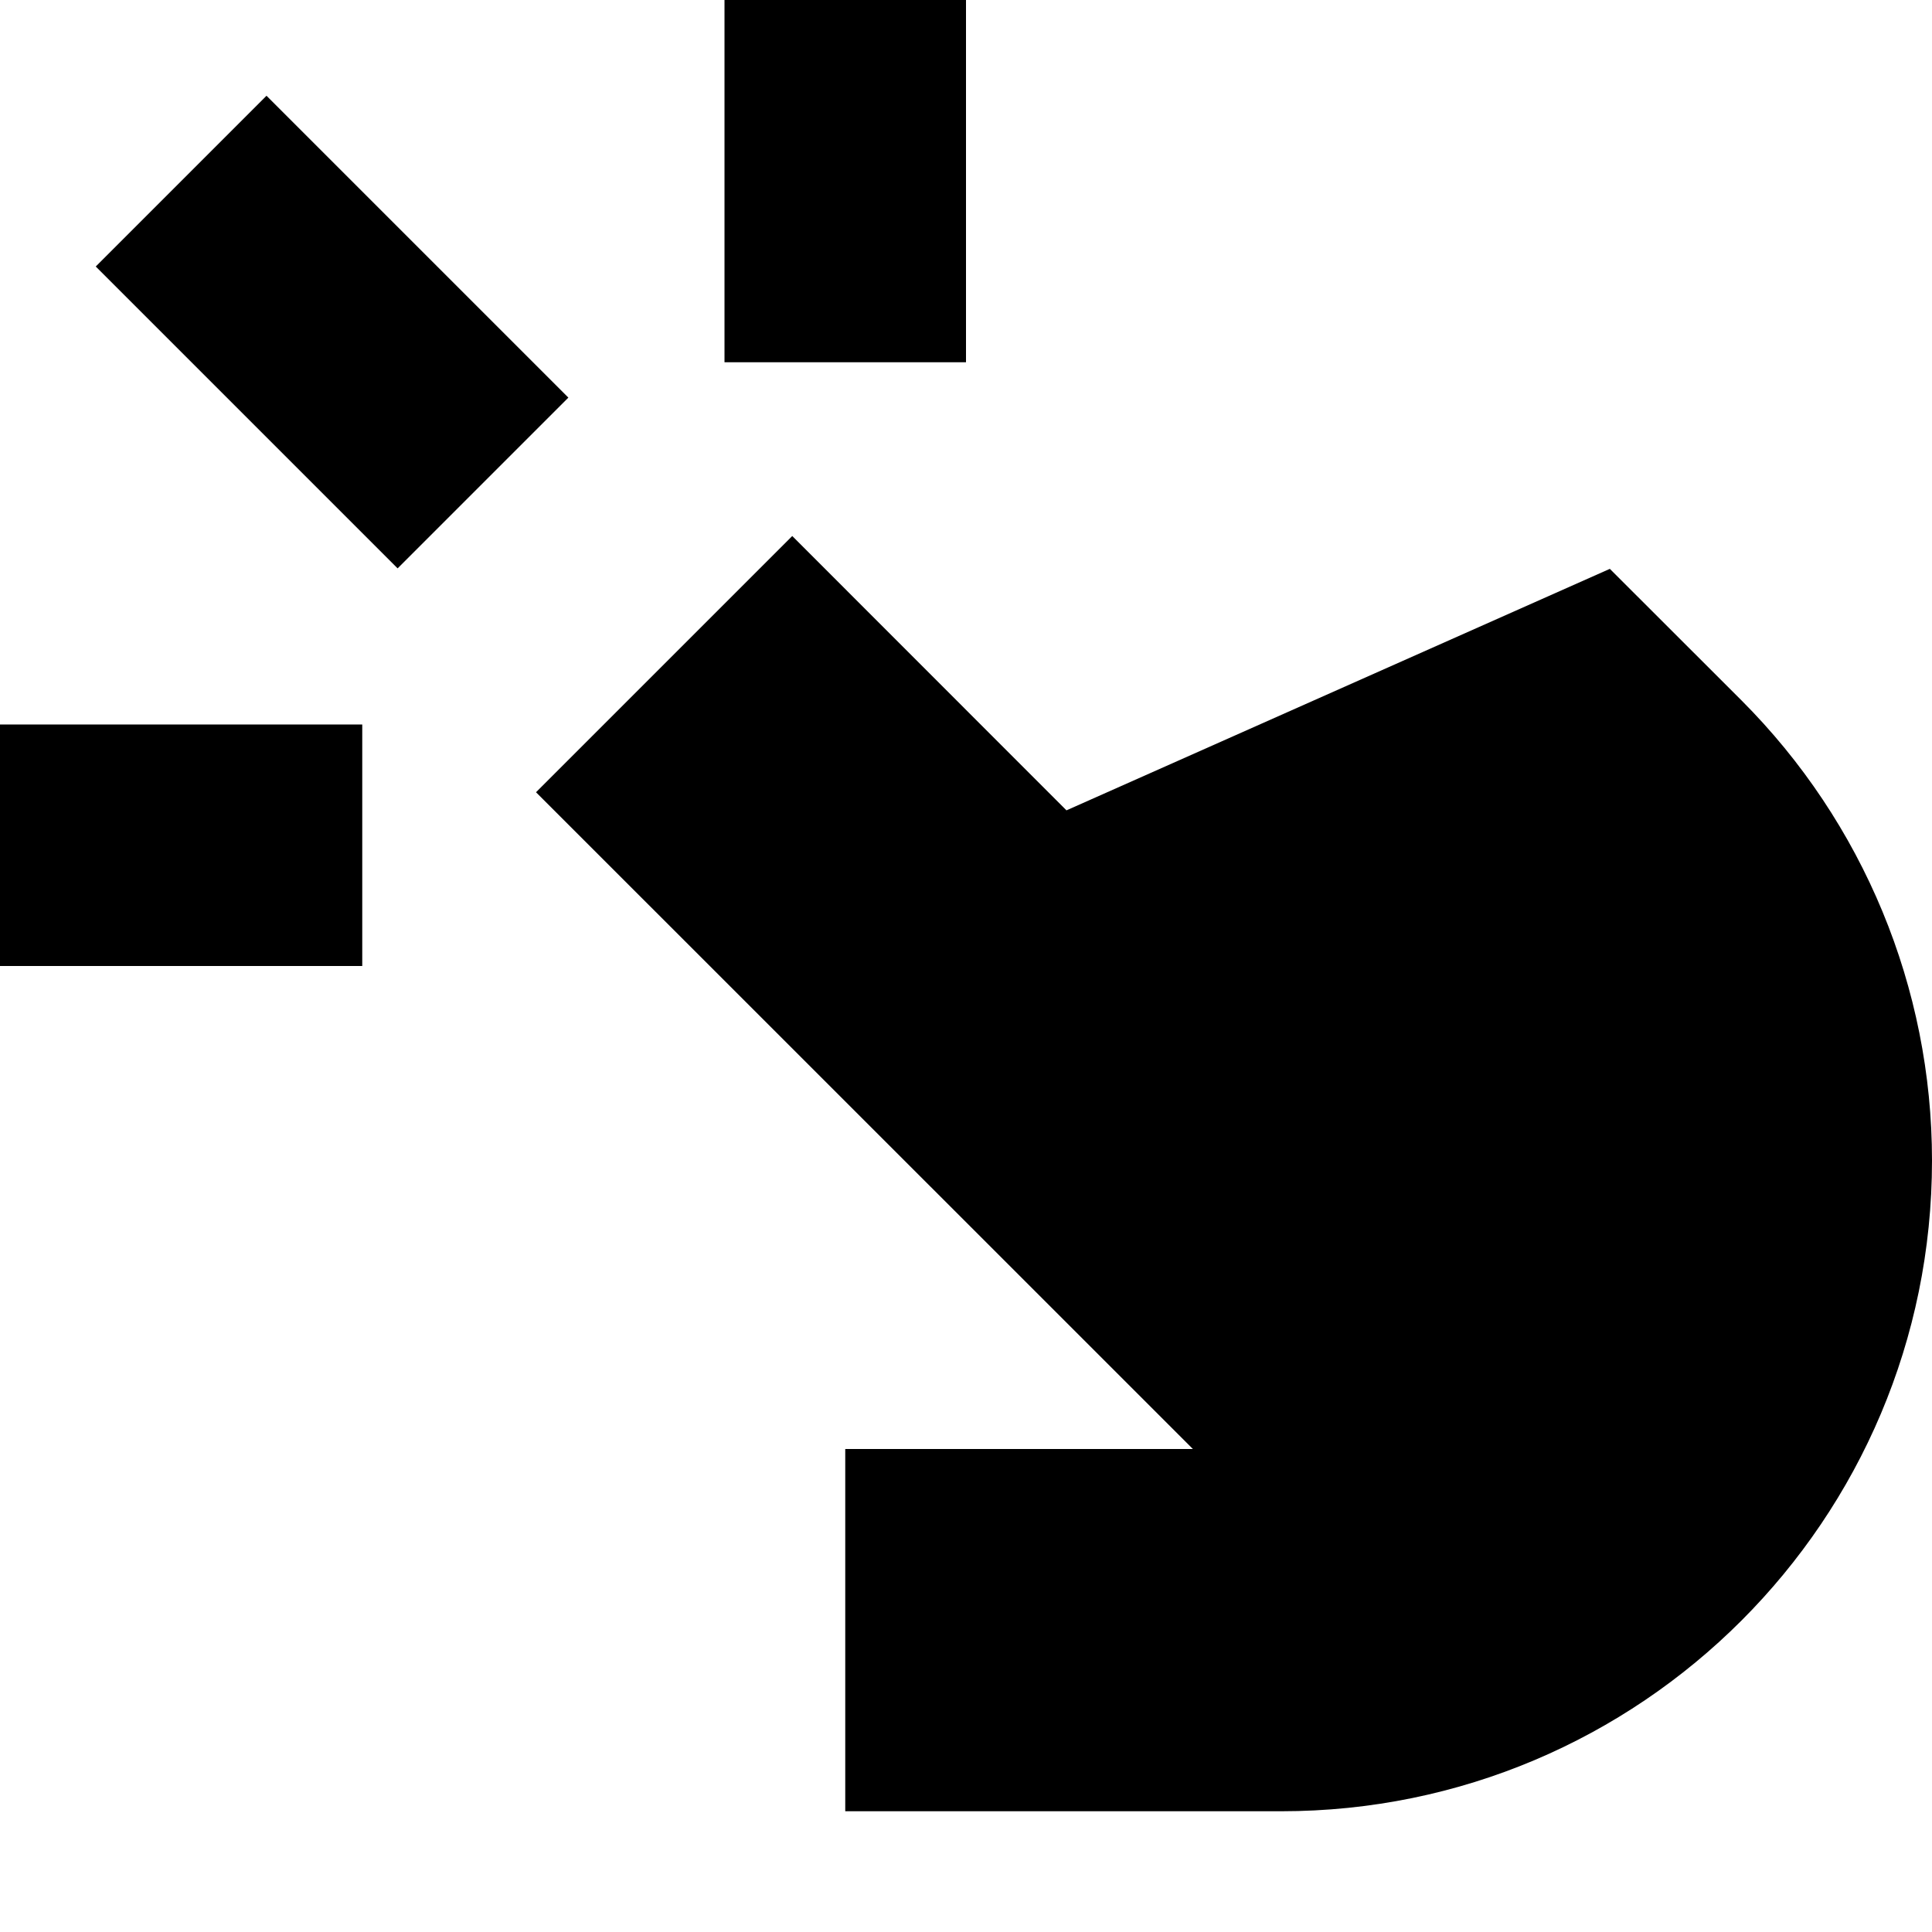
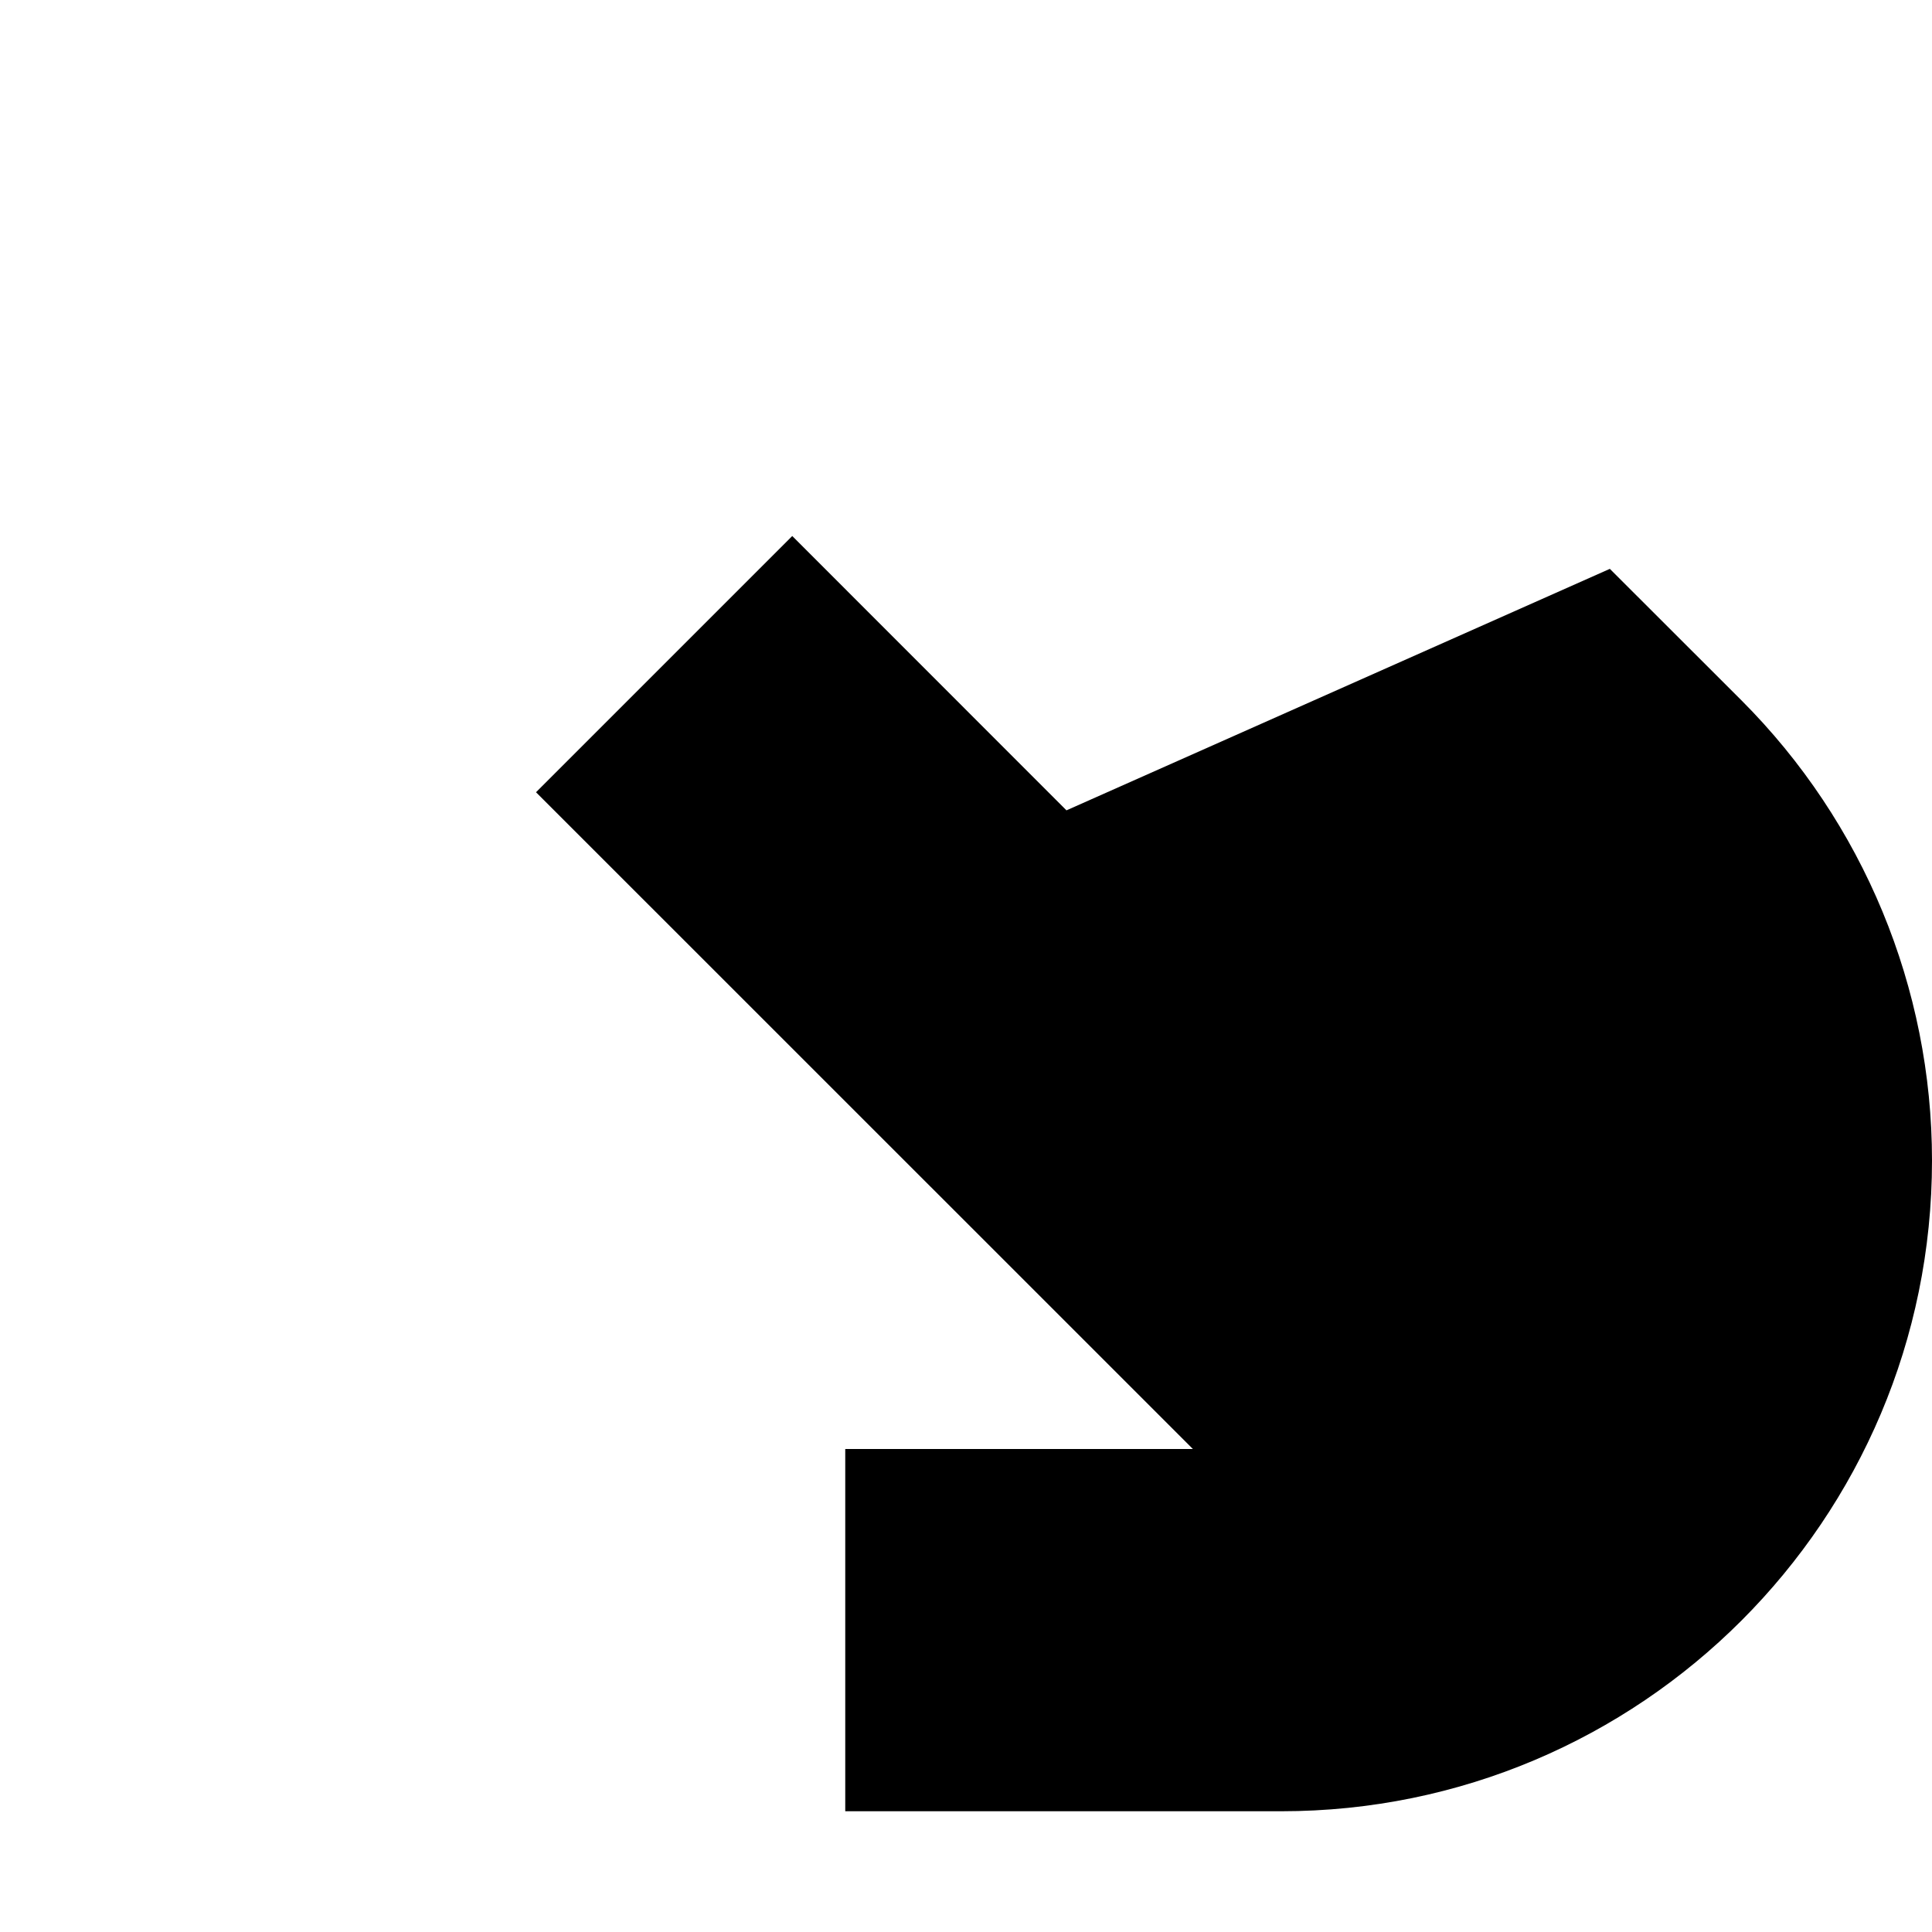
<svg xmlns="http://www.w3.org/2000/svg" viewBox="0 0 16 16">
-   <path d="M8 3V0H6V3H8Z" />
  <path d="M9.879 12H7V15H10.611C13.587 15 16 12.587 16 9.611C16 8.182 15.432 6.811 14.422 5.8L13.332 4.711L8.832 6.711L6.561 4.439L4.439 6.561L9.879 12Z" />
-   <path d="M0 6H3V8H0V6Z" />
-   <path d="M3.293 4.707L0.793 2.207L2.207 0.793L4.707 3.293L3.293 4.707Z" />
</svg>
